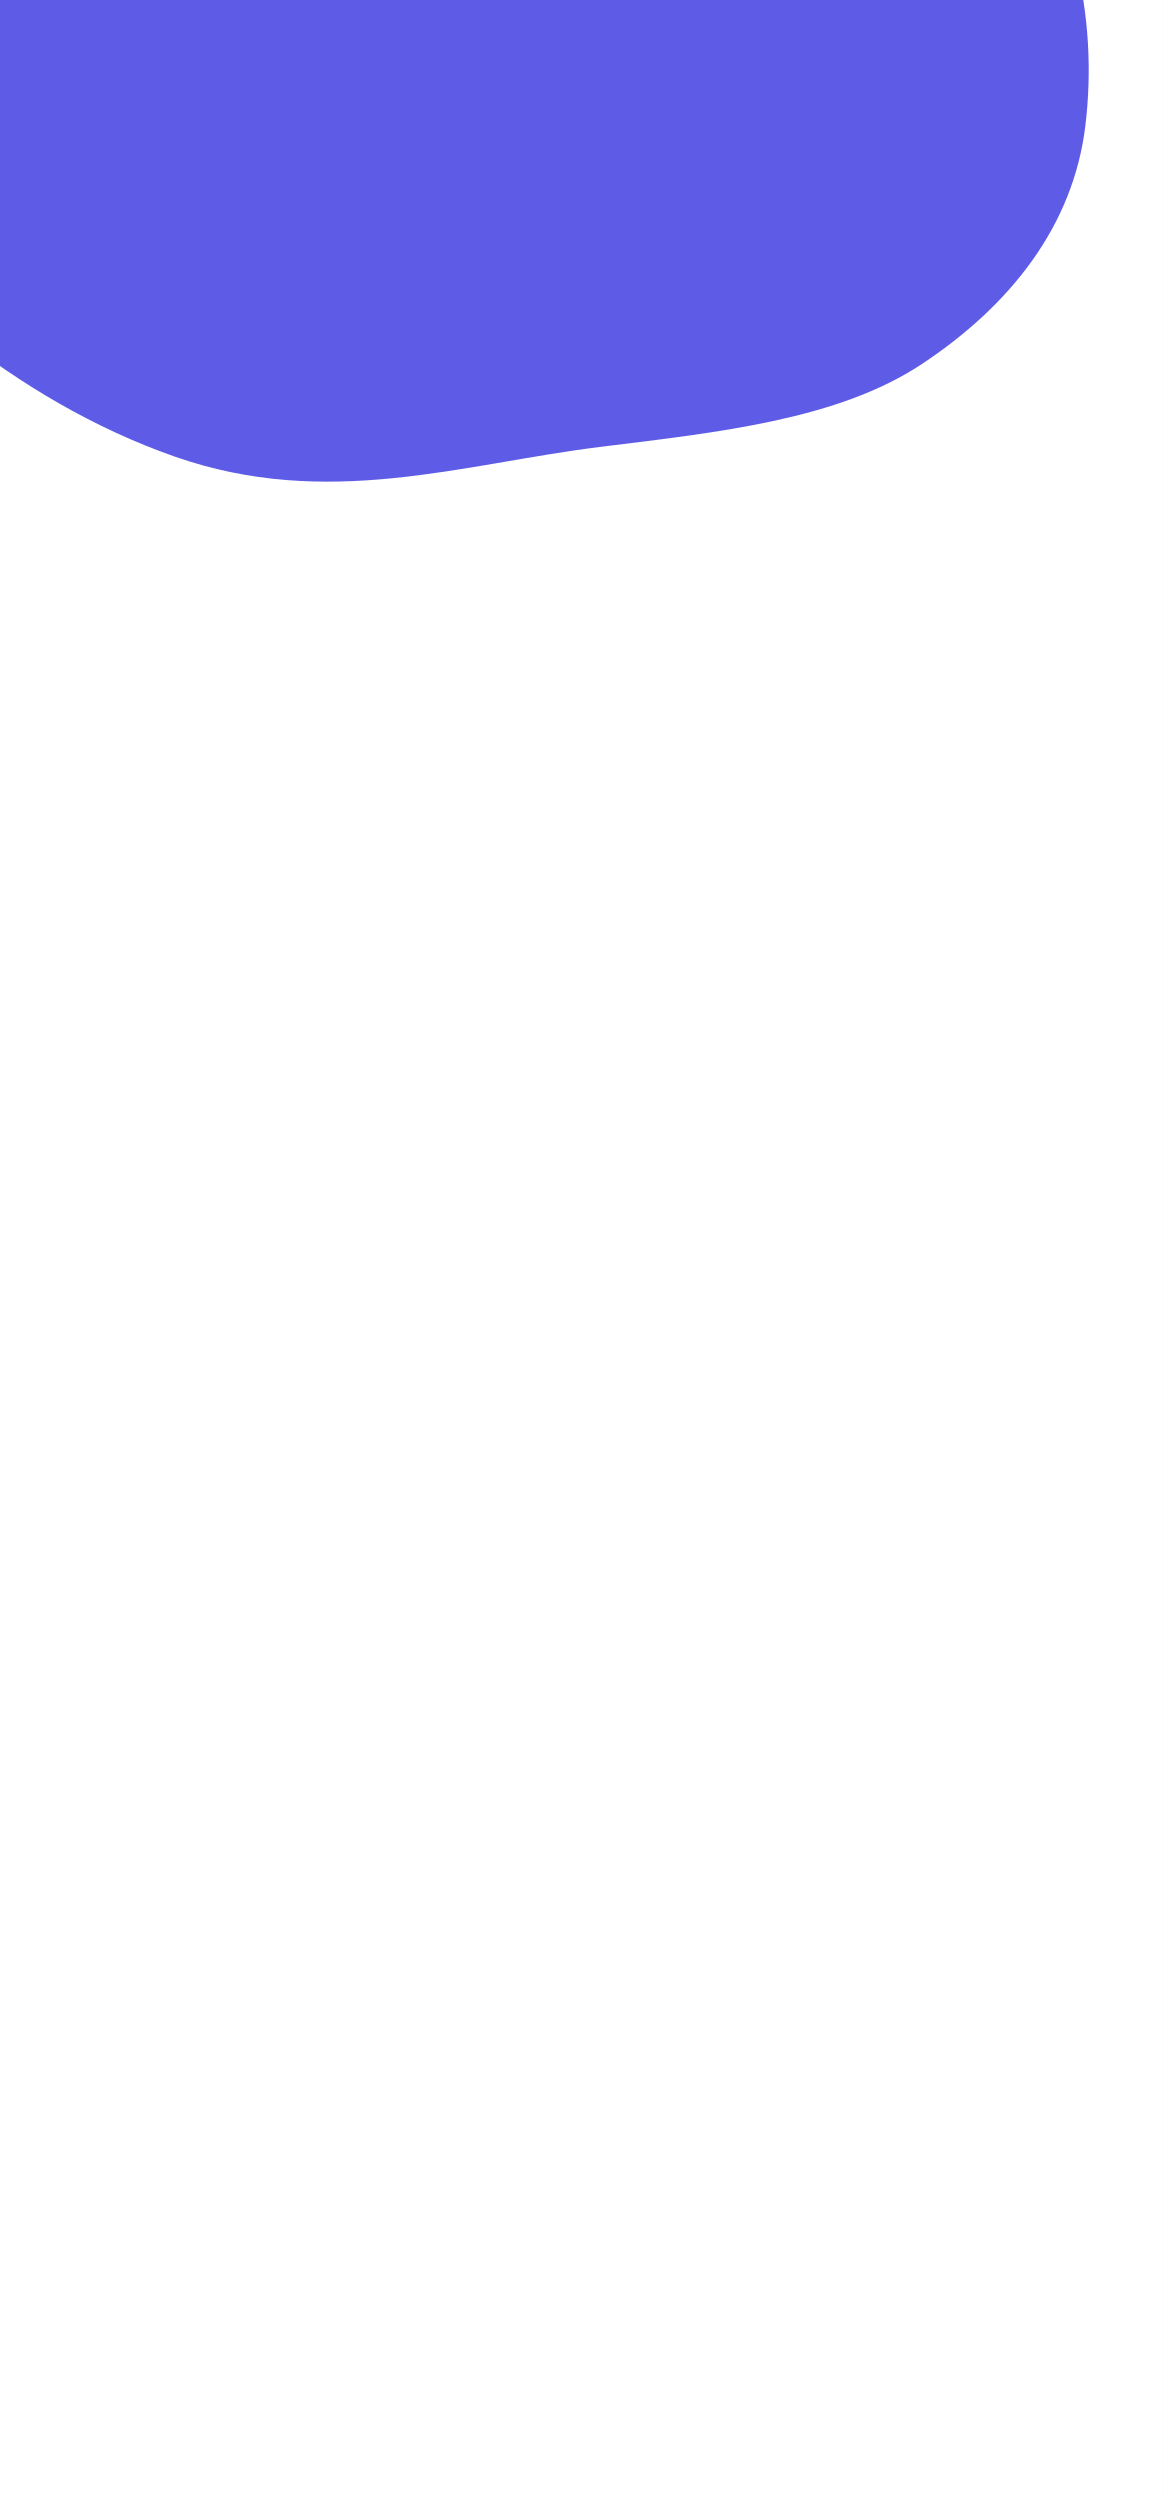
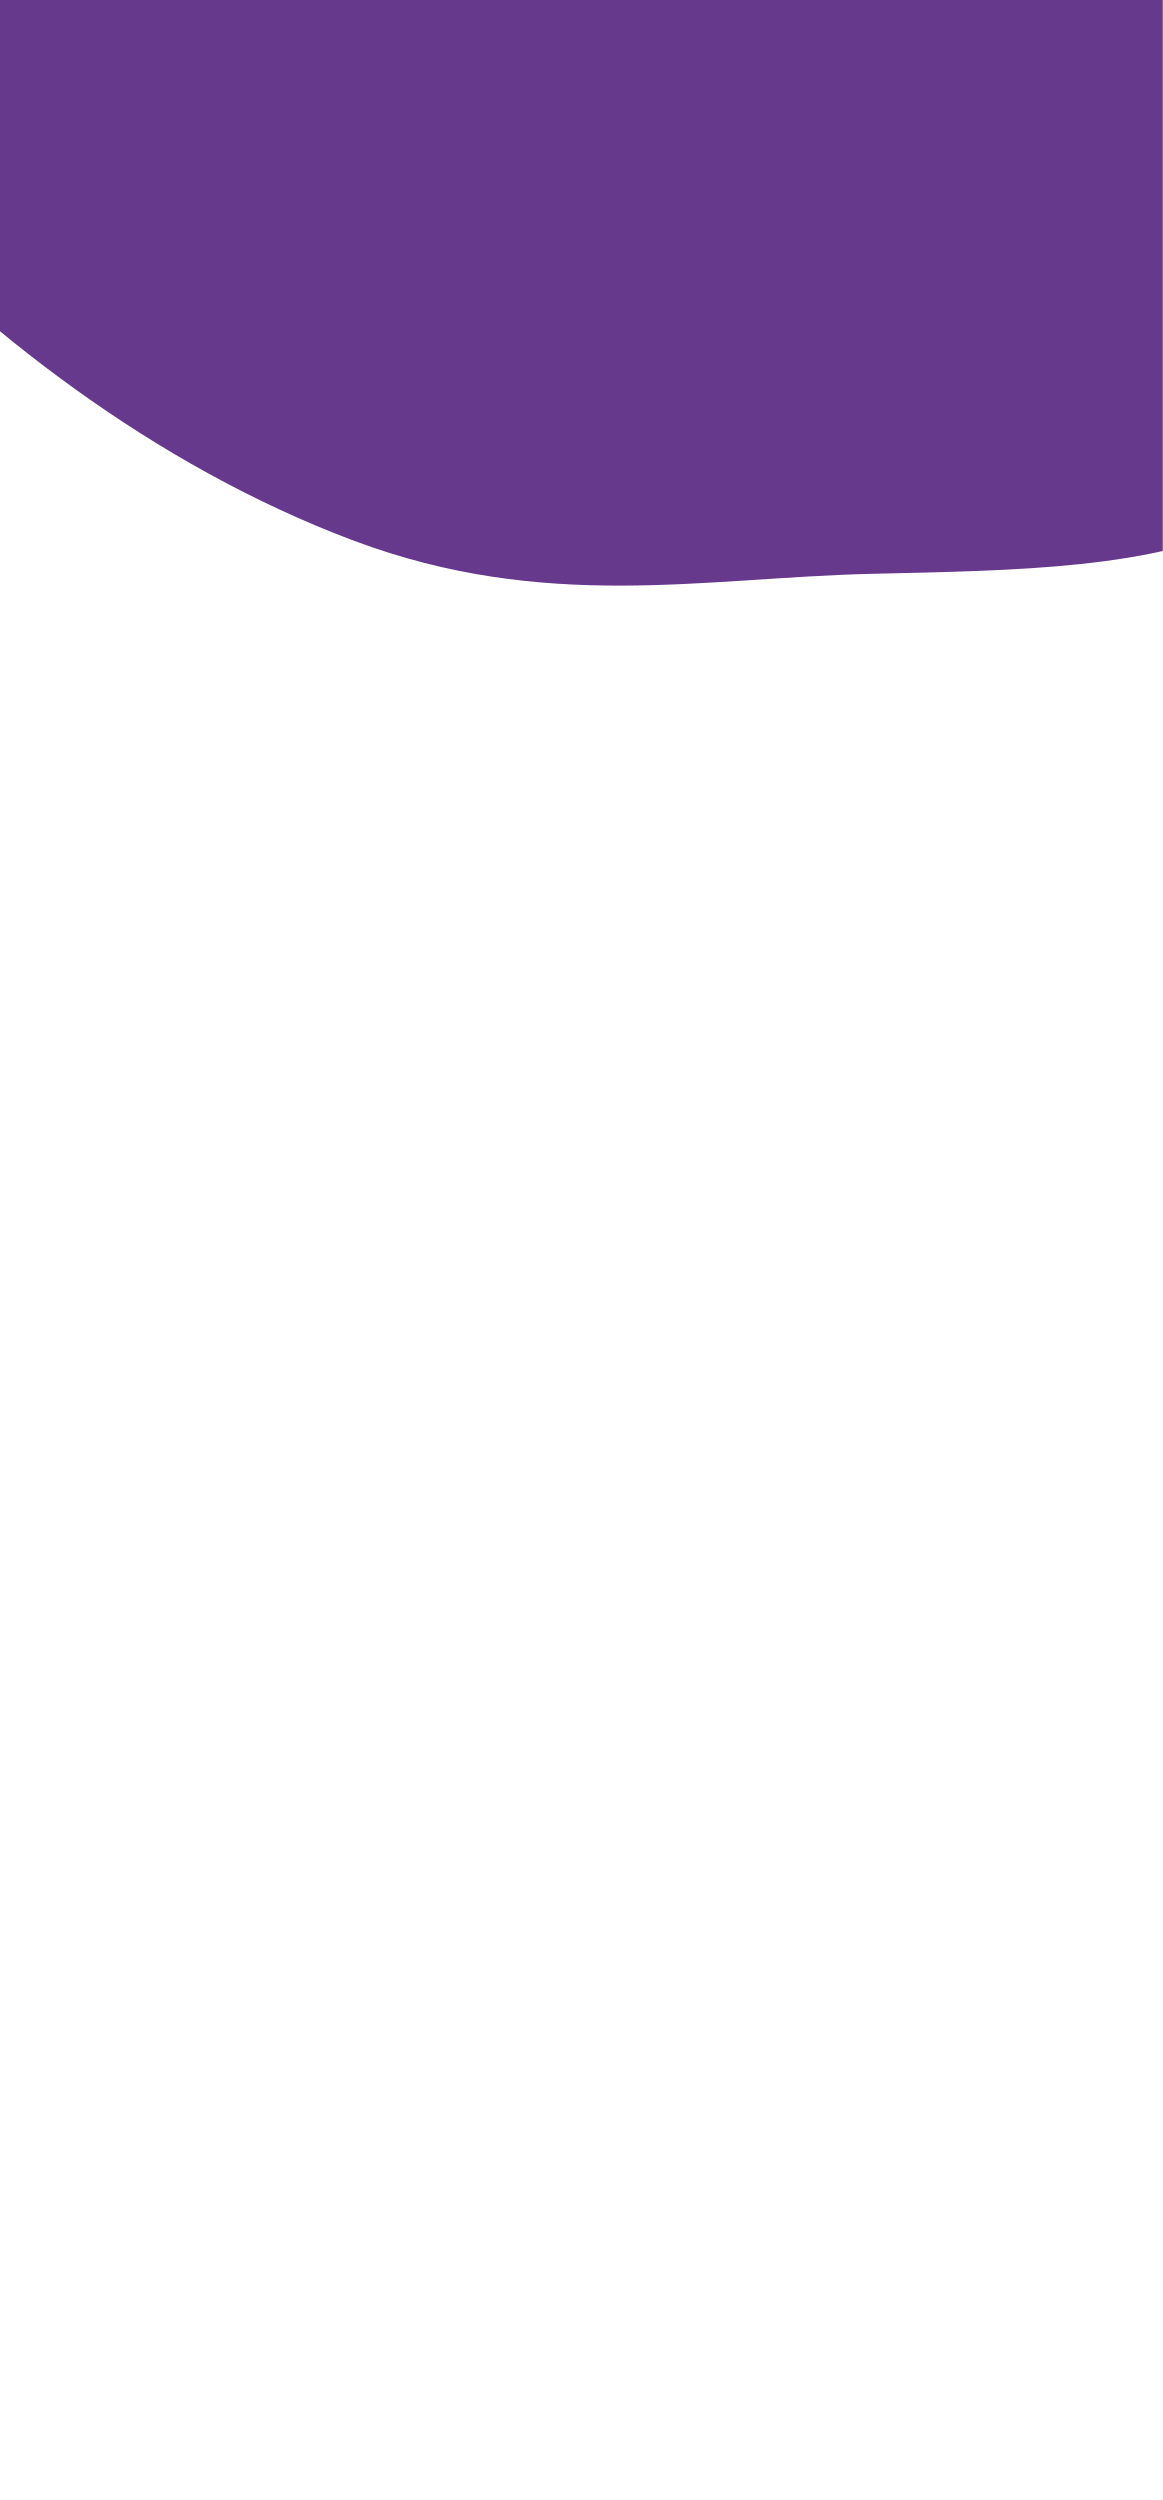
<svg xmlns="http://www.w3.org/2000/svg" width="800" height="1720" viewBox="0 0 800 1720" fill="none">
-   <g clip-path="url(#clip0_321_432)">
+   <g clip-path="url(#clip0_606_1155)">
    <rect width="800" height="1720" fill="white" />
-     <path fill-rule="evenodd" clip-rule="evenodd" d="M428.936 -344.147C526.394 -288.215 623.245 -227.672 682.32 -147.623C739.452 -70.207 755.689 12.418 746.733 86.479C738.403 155.375 695.229 210.061 634.179 250.501C576.484 288.718 494.83 297.345 413.143 307.449C317.771 319.245 225.091 350.92 120.065 314.089C9.568 275.34 -82.448 193.726 -147.2 110.947C-211.01 29.372 -245.481 -60.83 -234.509 -139.2C-224.193 -212.891 -139.383 -246.101 -89.493 -301.257C-30.614 -366.351 -28.259 -481.847 83.812 -491.119C195.363 -500.347 318.149 -407.73 428.936 -344.147Z" fill="#5E5CE6" />
+     <path fill-rule="evenodd" clip-rule="evenodd" d="M552.498 -286.167C676.66 -217.703 800.552 -144.472 880.49 -54.634C957.798 32.249 985.91 120.447 982.524 197.121C979.373 268.448 932.42 321.361 862.286 357.538C796.007 391.728 697.6 392.493 599.301 394.802C484.535 397.497 375.056 421.29 243.626 372.069C105.35 320.285 -14.799 225.47 -101.915 132.197C-187.764 40.28 -238.814 -57.701 -233.412 -138.685C-228.334 -214.834 -128.58 -241.032 -73.507 -293.756C-8.511 -355.979 -17.347 -476.727 117.979 -475.086C252.676 -473.453 411.352 -363.995 552.498 -286.167Z" fill="#66398D" />
  </g>
  <defs>
-     <clipPath id="clip0_321_432">
+     <clipPath id="clip0_606_1155">
      <rect width="800" height="1720" fill="white" />
    </clipPath>
  </defs>
</svg>
